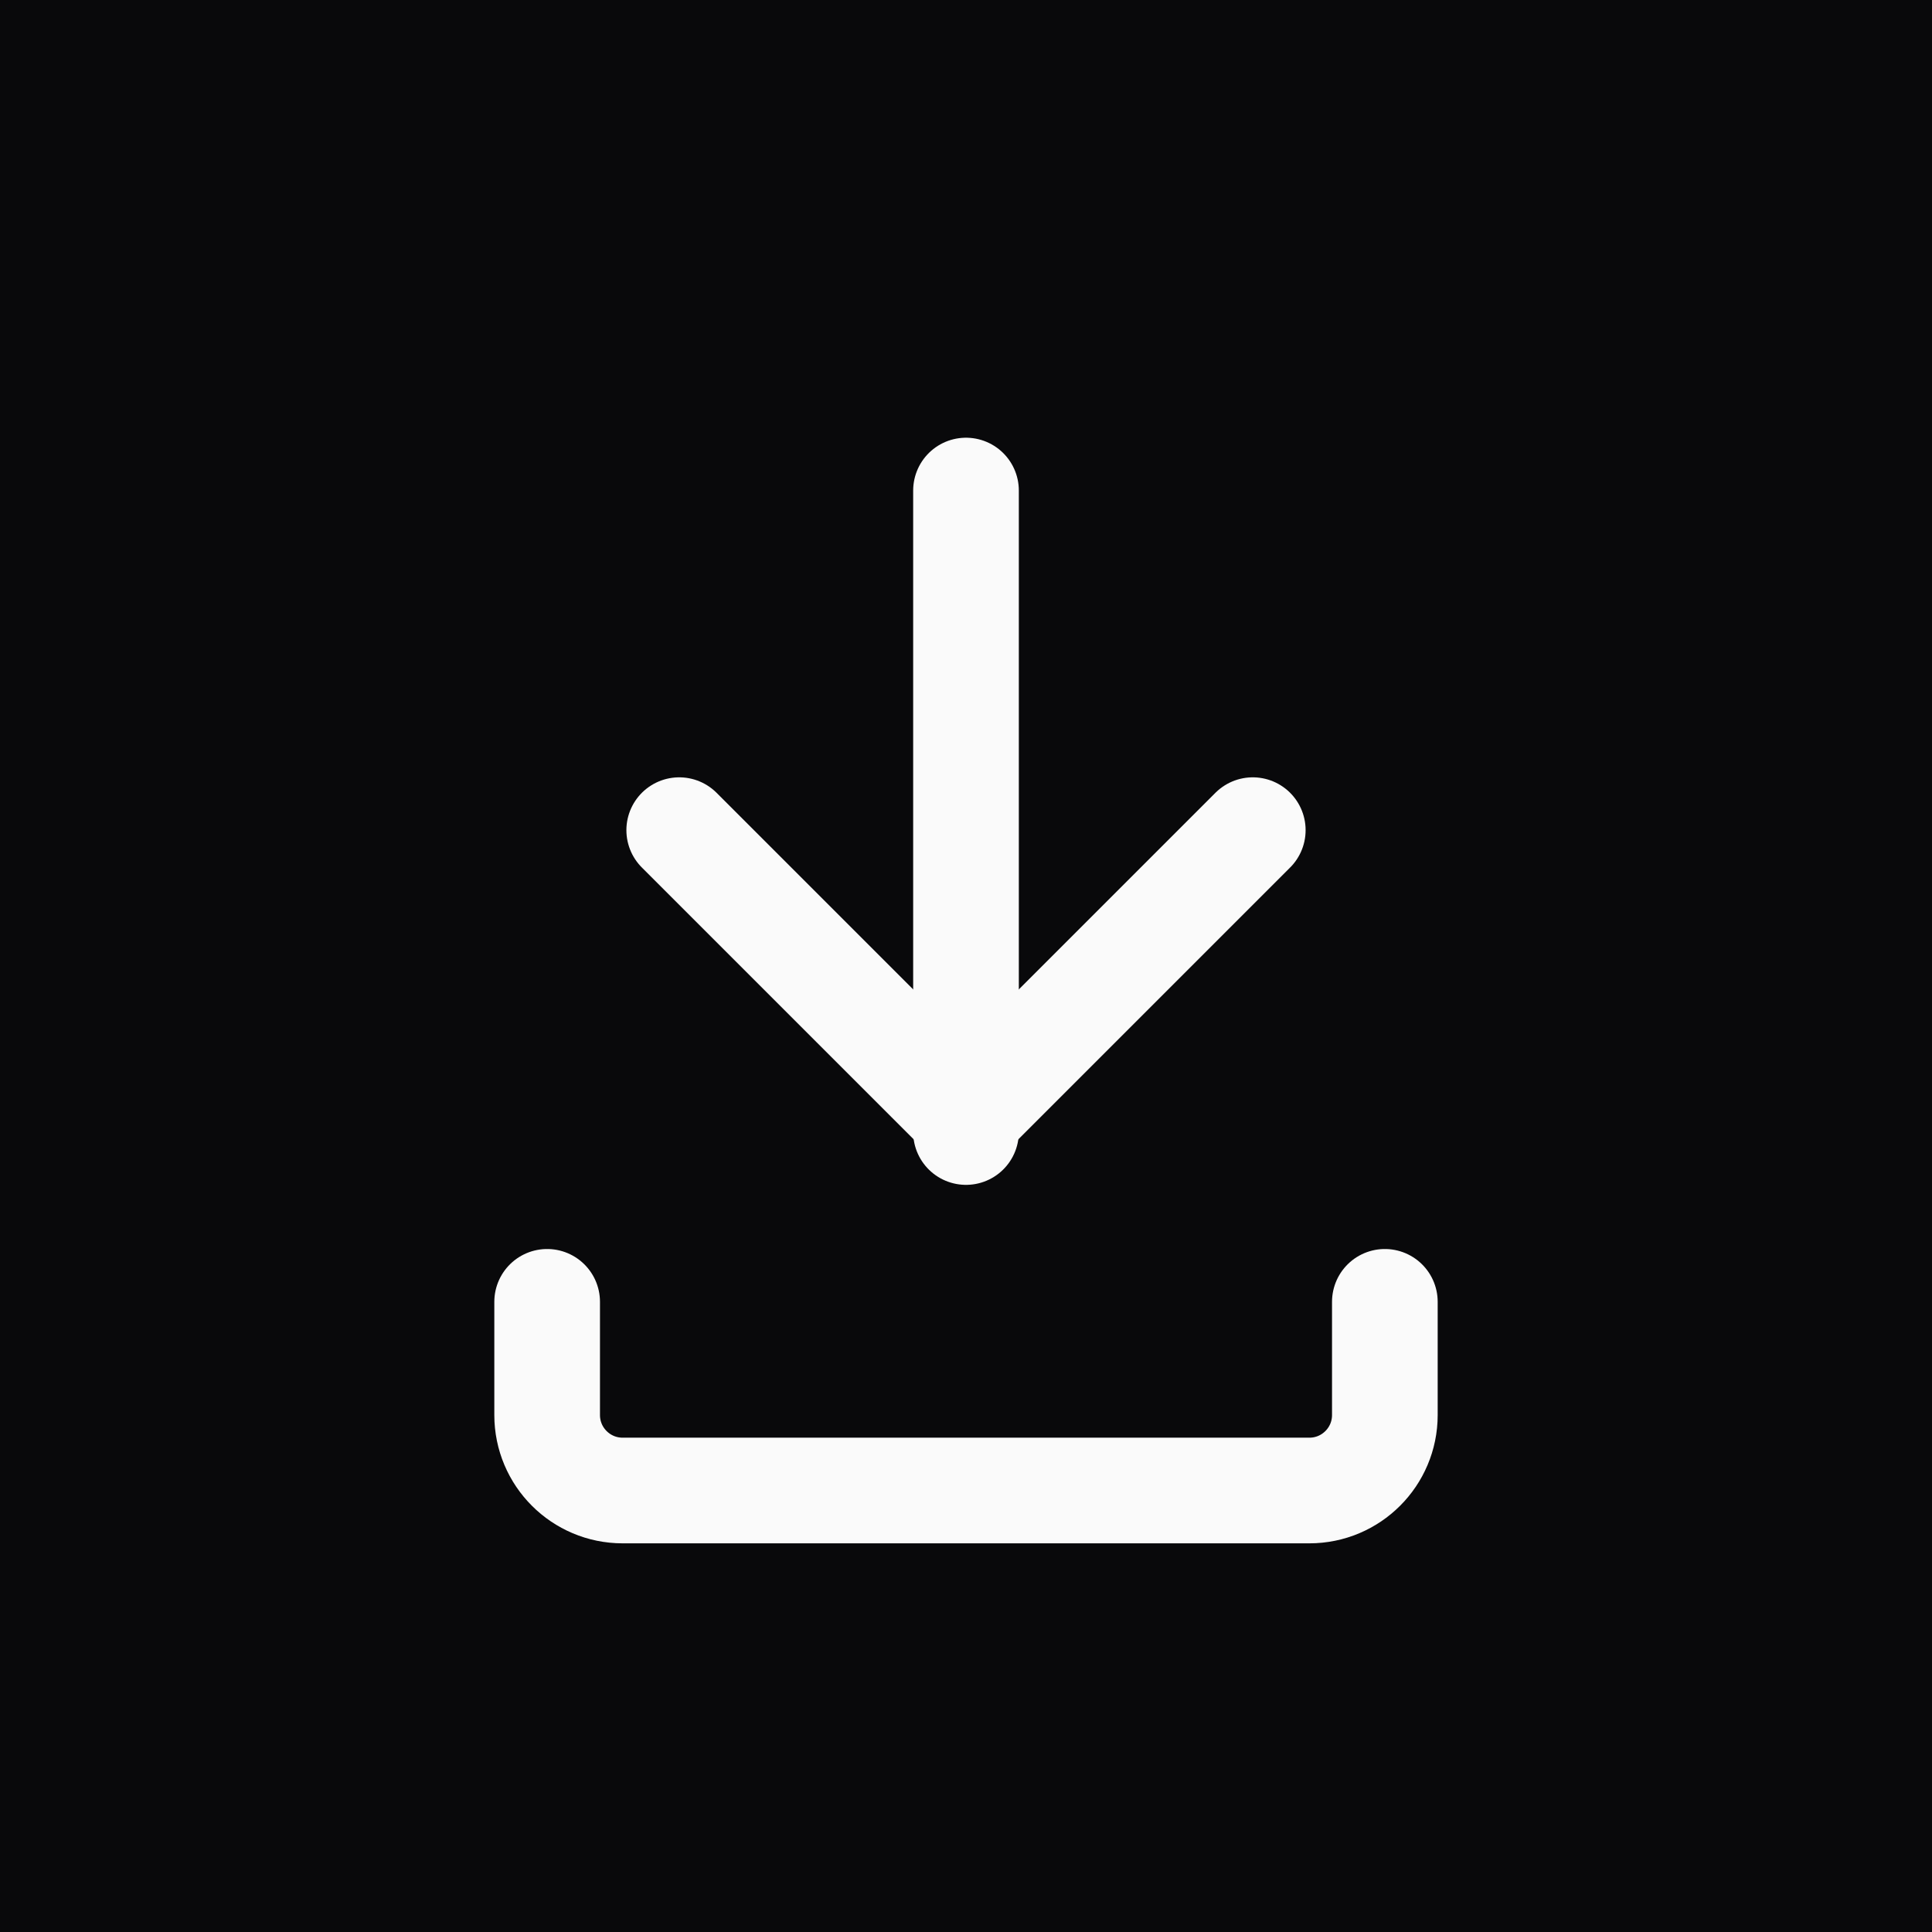
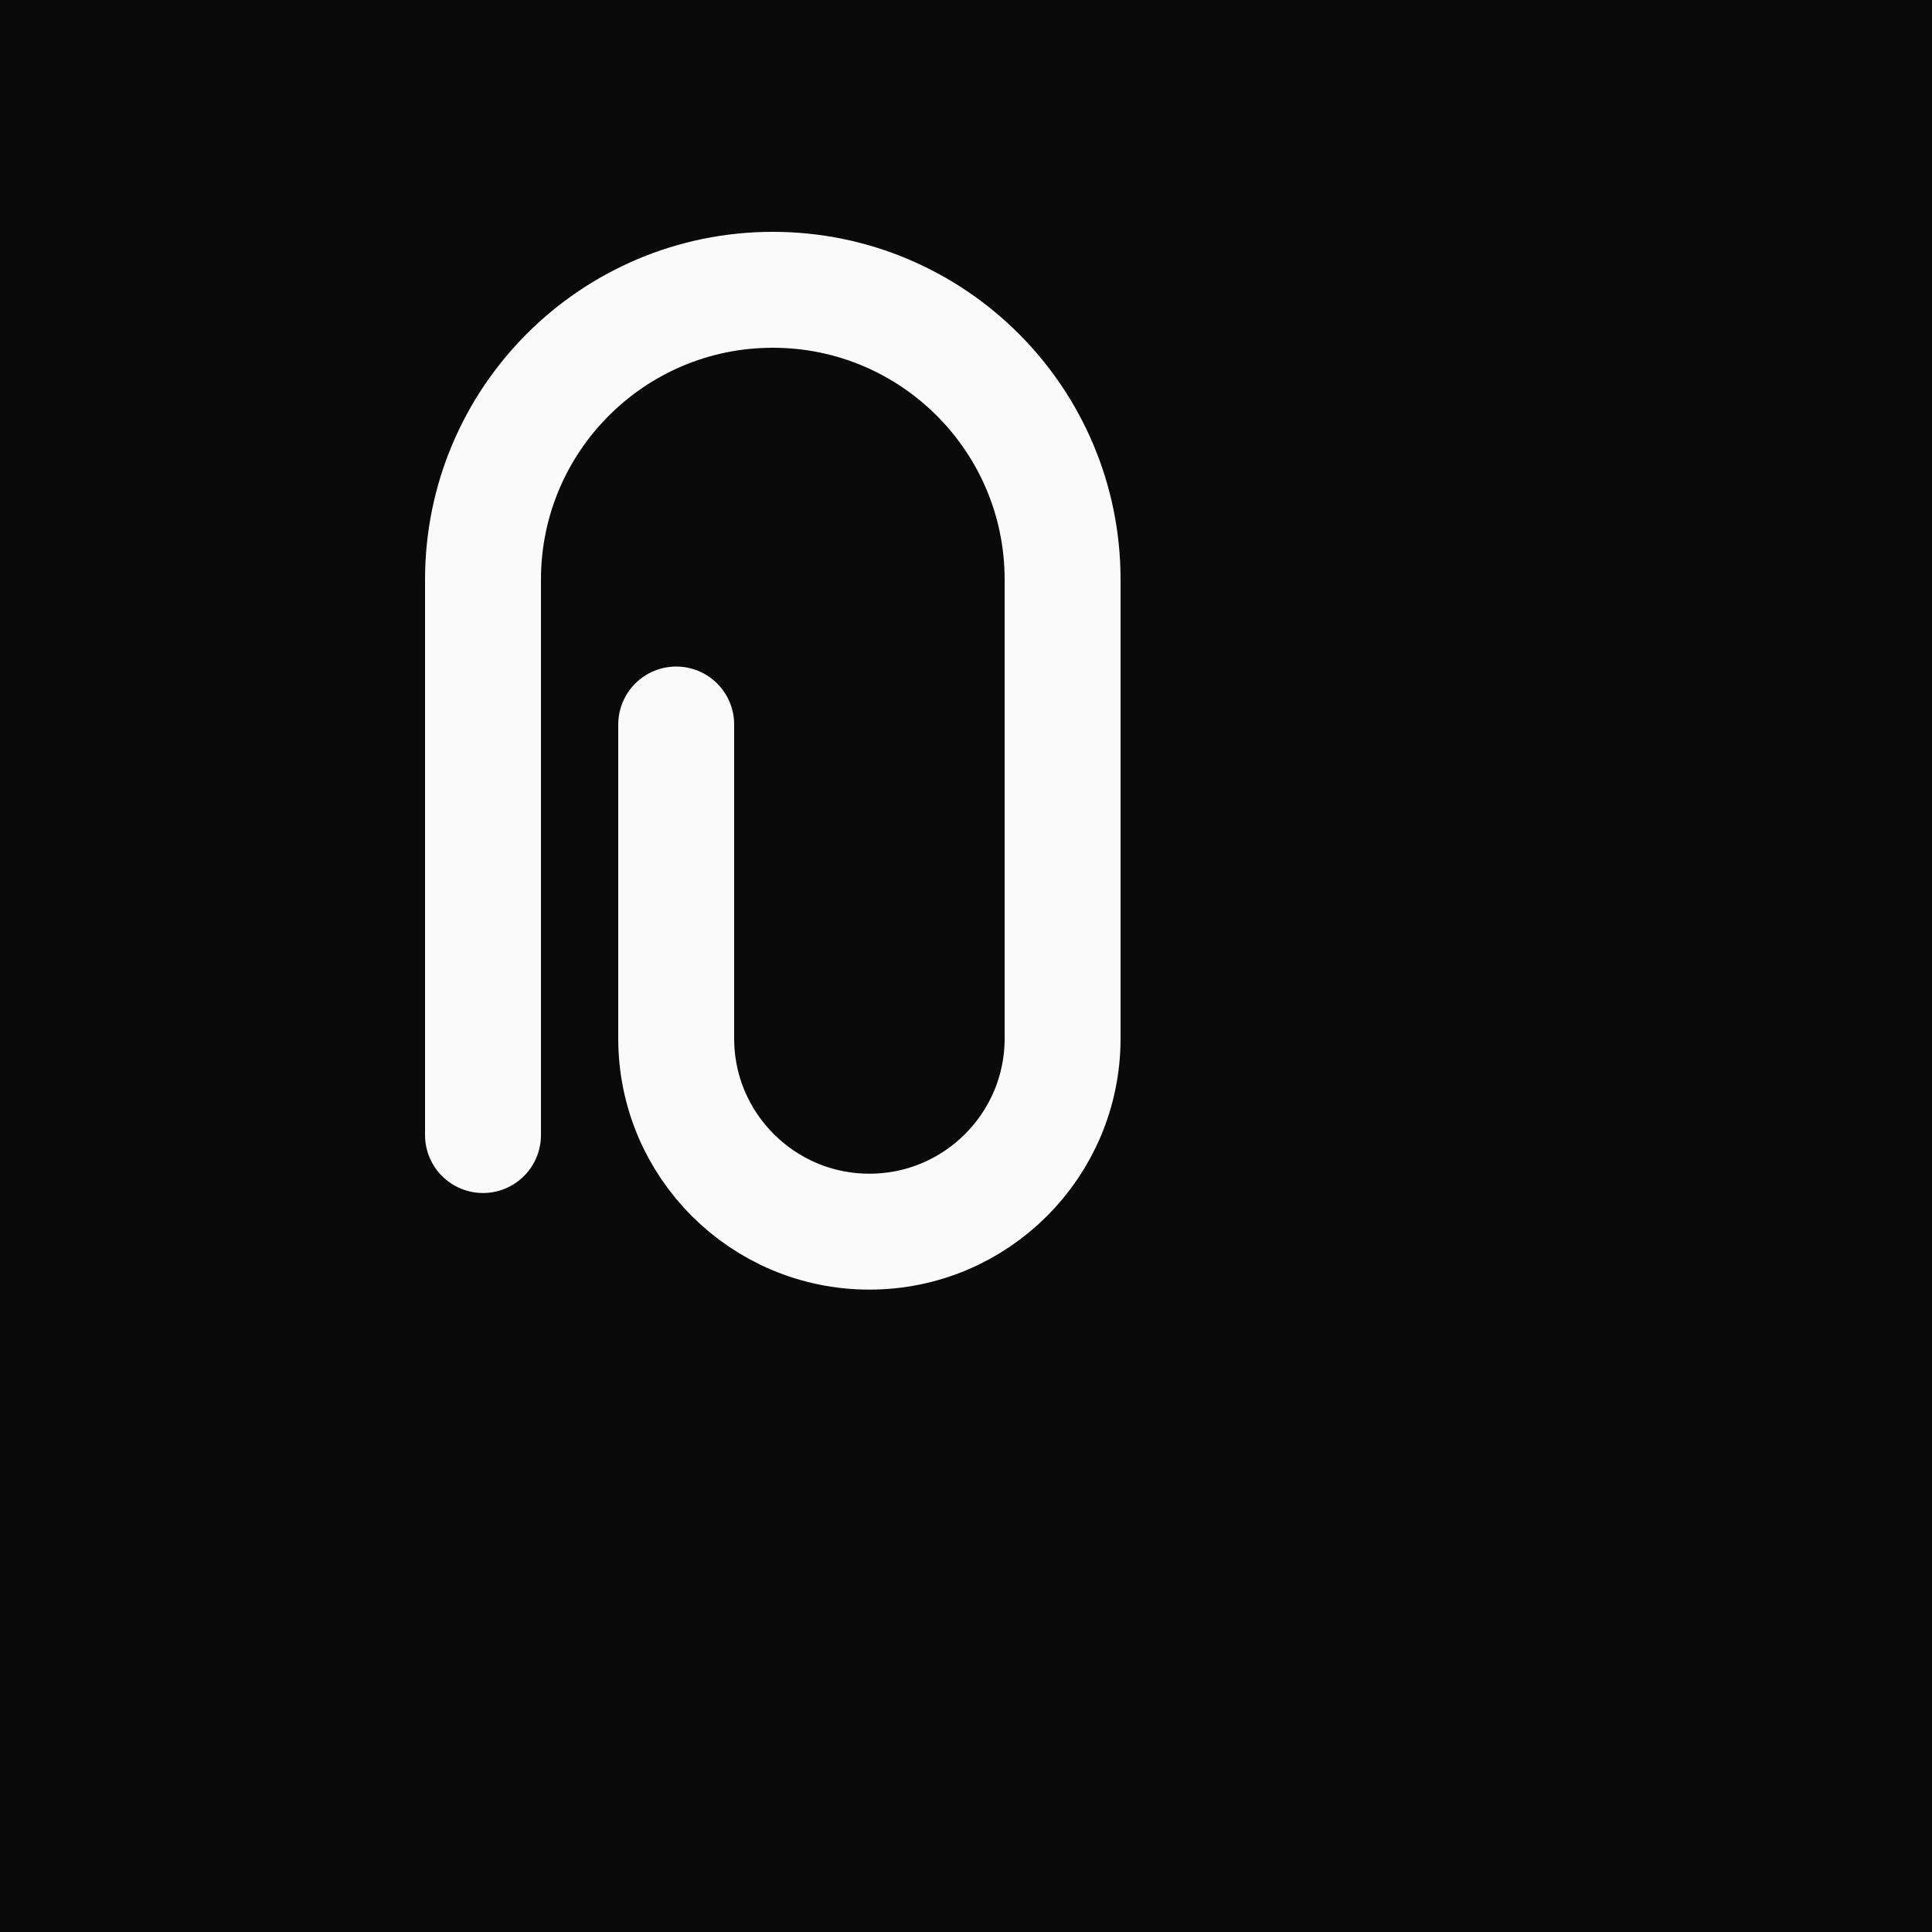
- <svg xmlns="http://www.w3.org/2000/svg" viewBox="0 0 512 512">
-   <rect width="512" height="512" fill="#09090b" />
-   <g fill="none" stroke="#fafafa" stroke-width="28" stroke-linecap="round" stroke-linejoin="round">
-     <path d="M256 130v170" />
-     <path d="m180 220 76 76 76-76" />
-     <path d="M145 345v30a20 20 0 0 0 20 20h182a20 20 0 0 0 20-20v-30" />
-   </g>
+ <svg xmlns="http://www.w3.org/2000/svg" viewBox="0 0 40 40">
+   <rect width="40" height="40" fill="#0a0a0a" />
+   <path d="M10 23.5 V12 a6 6 0 0 1 12 0 v9.5 a4 4 0 0 1 -8 0 V15" fill="none" stroke="#fafafa" stroke-width="2.4" stroke-linecap="round" />
</svg>
